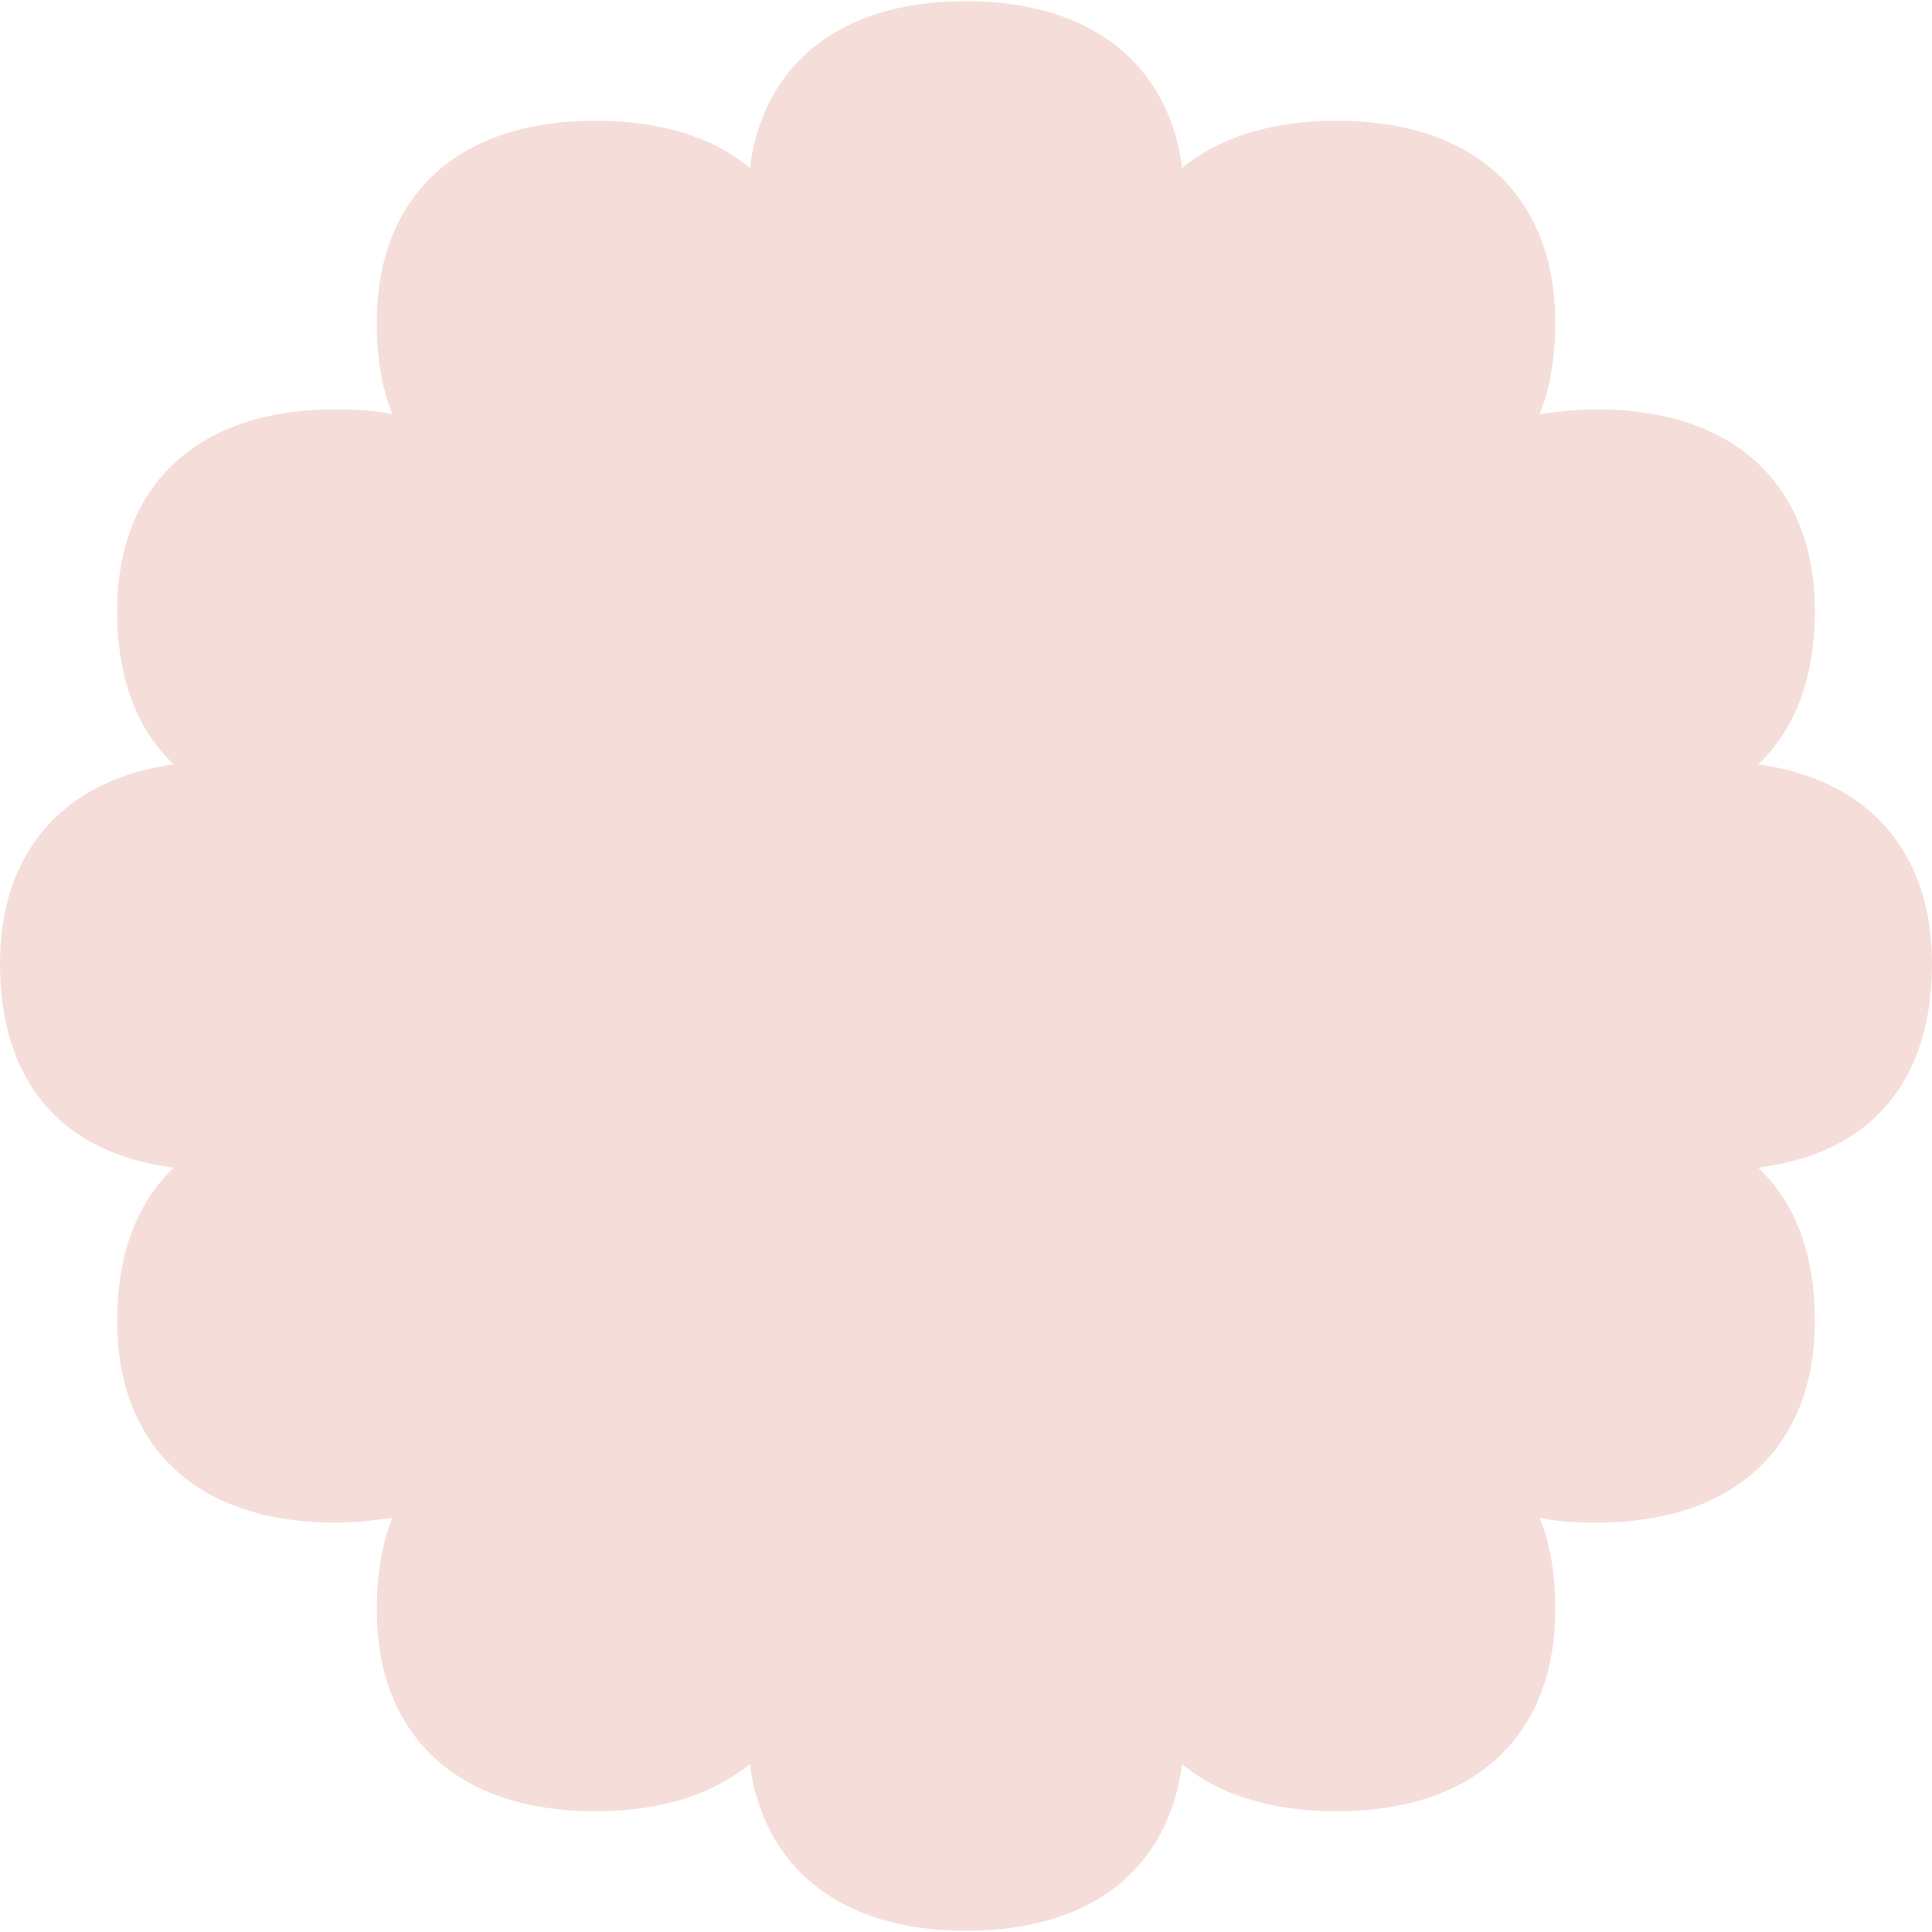
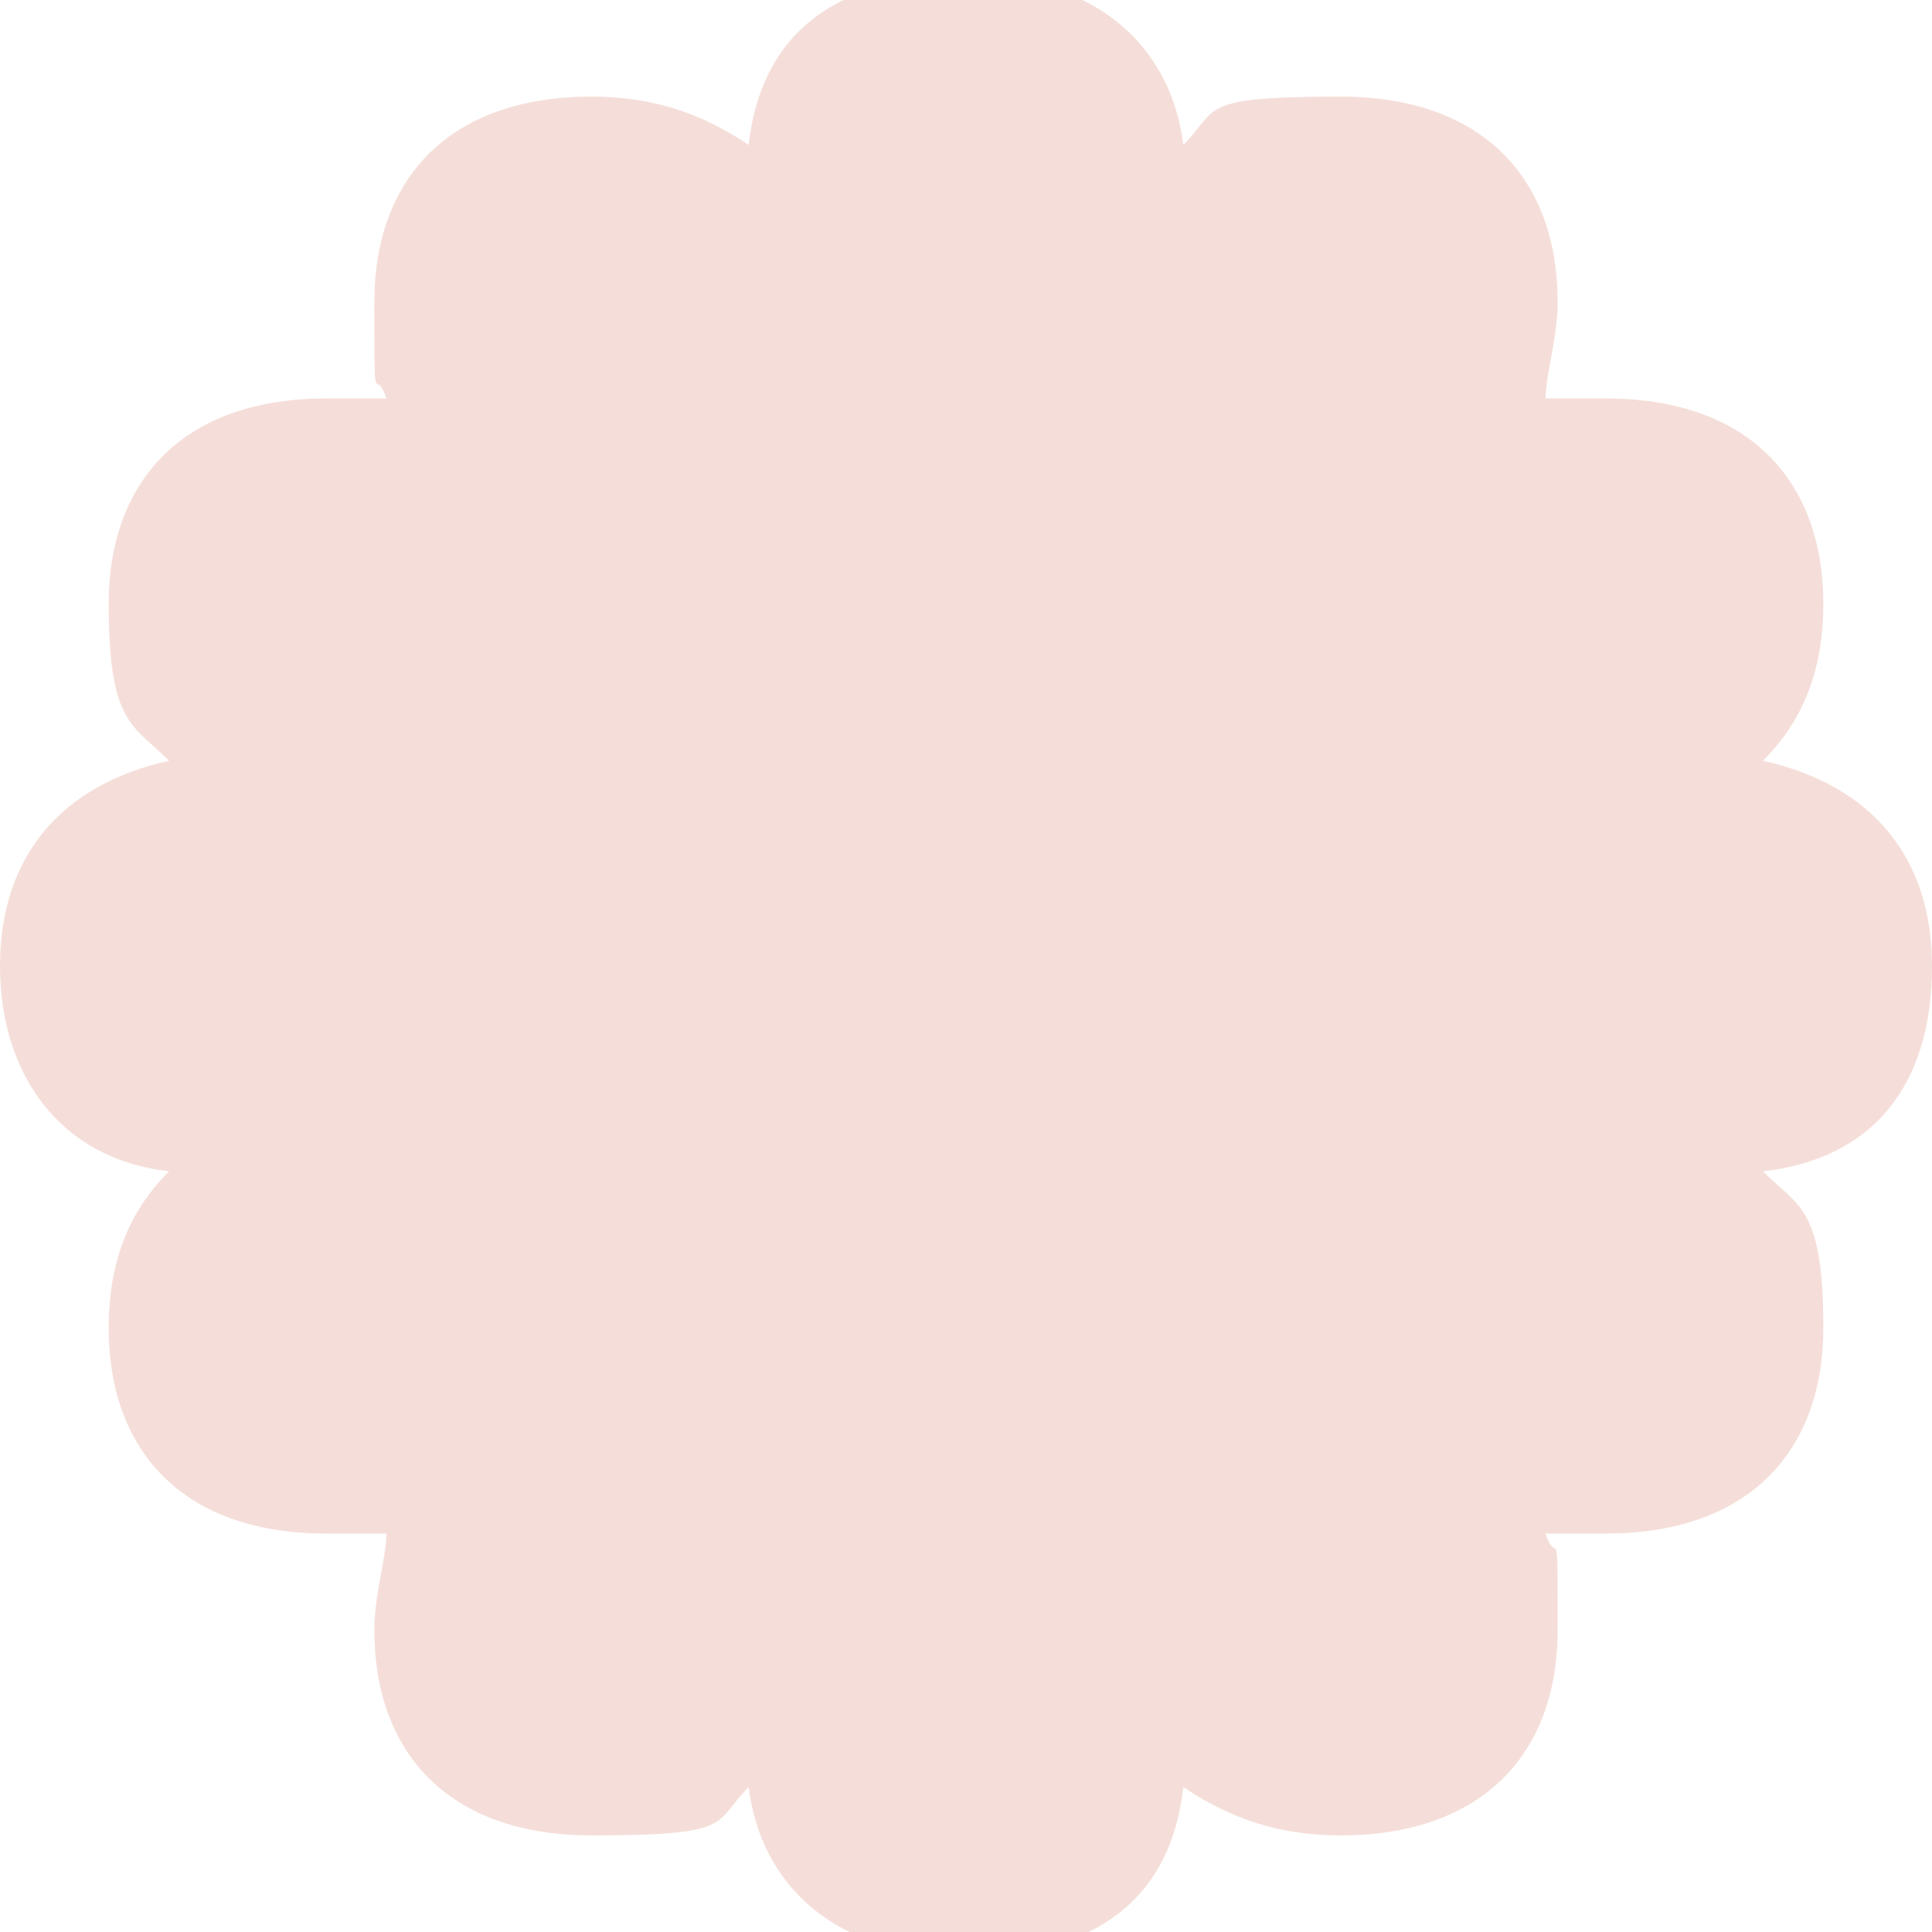
- <svg xmlns="http://www.w3.org/2000/svg" id="Layer_2" data-name="Layer 2" viewBox="0 0 16 16">
+ <svg xmlns="http://www.w3.org/2000/svg" id="Layer_2" version="1.1" viewBox="0 0 16 16">
  <defs>
    <style>
-       .cls-1 {
+       .st0 {
        fill: #f5ded9;
      }
    </style>
  </defs>
  <g id="artwork">
-     <path class="cls-1" d="M16,7.98c0-.9-.5-1.52-1.44-1.65.31-.29.47-.73.47-1.27,0-1.01-.63-1.67-1.81-1.67-.17,0-.32.02-.47.04.09-.22.13-.48.13-.76,0-1.01-.63-1.67-1.81-1.67-.55,0-.97.14-1.28.39-.11-.84-.73-1.38-1.79-1.38h0c-1.07,0-1.68.54-1.79,1.38-.3-.25-.73-.39-1.28-.39-1.18,0-1.81.66-1.81,1.67,0,.29.04.54.13.76-.14-.03-.3-.04-.47-.04-1.18,0-1.81.66-1.81,1.67,0,.55.16.98.47,1.27-.94.13-1.44.75-1.44,1.65,0,.96.49,1.57,1.44,1.69-.31.29-.47.73-.47,1.27,0,1.01.63,1.67,1.81,1.67.17,0,.32-.02.47-.04-.09.22-.13.48-.13.76,0,1.01.63,1.67,1.81,1.67.55,0,.97-.14,1.28-.39.11.84.73,1.38,1.79,1.38h0c1.07,0,1.68-.54,1.79-1.38.3.25.73.39,1.28.39,1.18,0,1.81-.66,1.81-1.67,0-.29-.04-.54-.13-.76.14.03.3.04.47.04,1.18,0,1.81-.66,1.81-1.67,0-.55-.16-.98-.47-1.27.95-.12,1.44-.73,1.44-1.69Z" />
+     <path class="st0" d="M16,8c0-.9-.5-1.5-1.4-1.7.3-.3.5-.7.5-1.3,0-1-.6-1.7-1.8-1.7s-.3,0-.5,0c0-.2.1-.5.1-.8,0-1-.6-1.7-1.8-1.7s-1,.1-1.3.4c-.1-.8-.7-1.4-1.8-1.4h0c-1.1,0-1.7.5-1.8,1.4-.3-.2-.7-.4-1.3-.4-1.2,0-1.8.7-1.8,1.7s0,.5.1.8c-.1,0-.3,0-.5,0-1.2,0-1.8.7-1.8,1.7s.2,1,.5,1.3C.5,6.5,0,7.1,0,8s.5,1.6,1.4,1.7c-.3.3-.5.7-.5,1.3,0,1,.6,1.7,1.8,1.7s.3,0,.5,0c0,.2-.1.5-.1.8,0,1,.6,1.7,1.8,1.7s1-.1,1.3-.4c.1.8.7,1.4,1.8,1.4h0c1.1,0,1.7-.5,1.8-1.4.3.2.7.4,1.3.4,1.2,0,1.8-.7,1.8-1.7s0-.5-.1-.8c.1,0,.3,0,.5,0,1.2,0,1.8-.7,1.8-1.7s-.2-1-.5-1.3c.9-.1,1.4-.7,1.4-1.7Z" />
  </g>
</svg>
